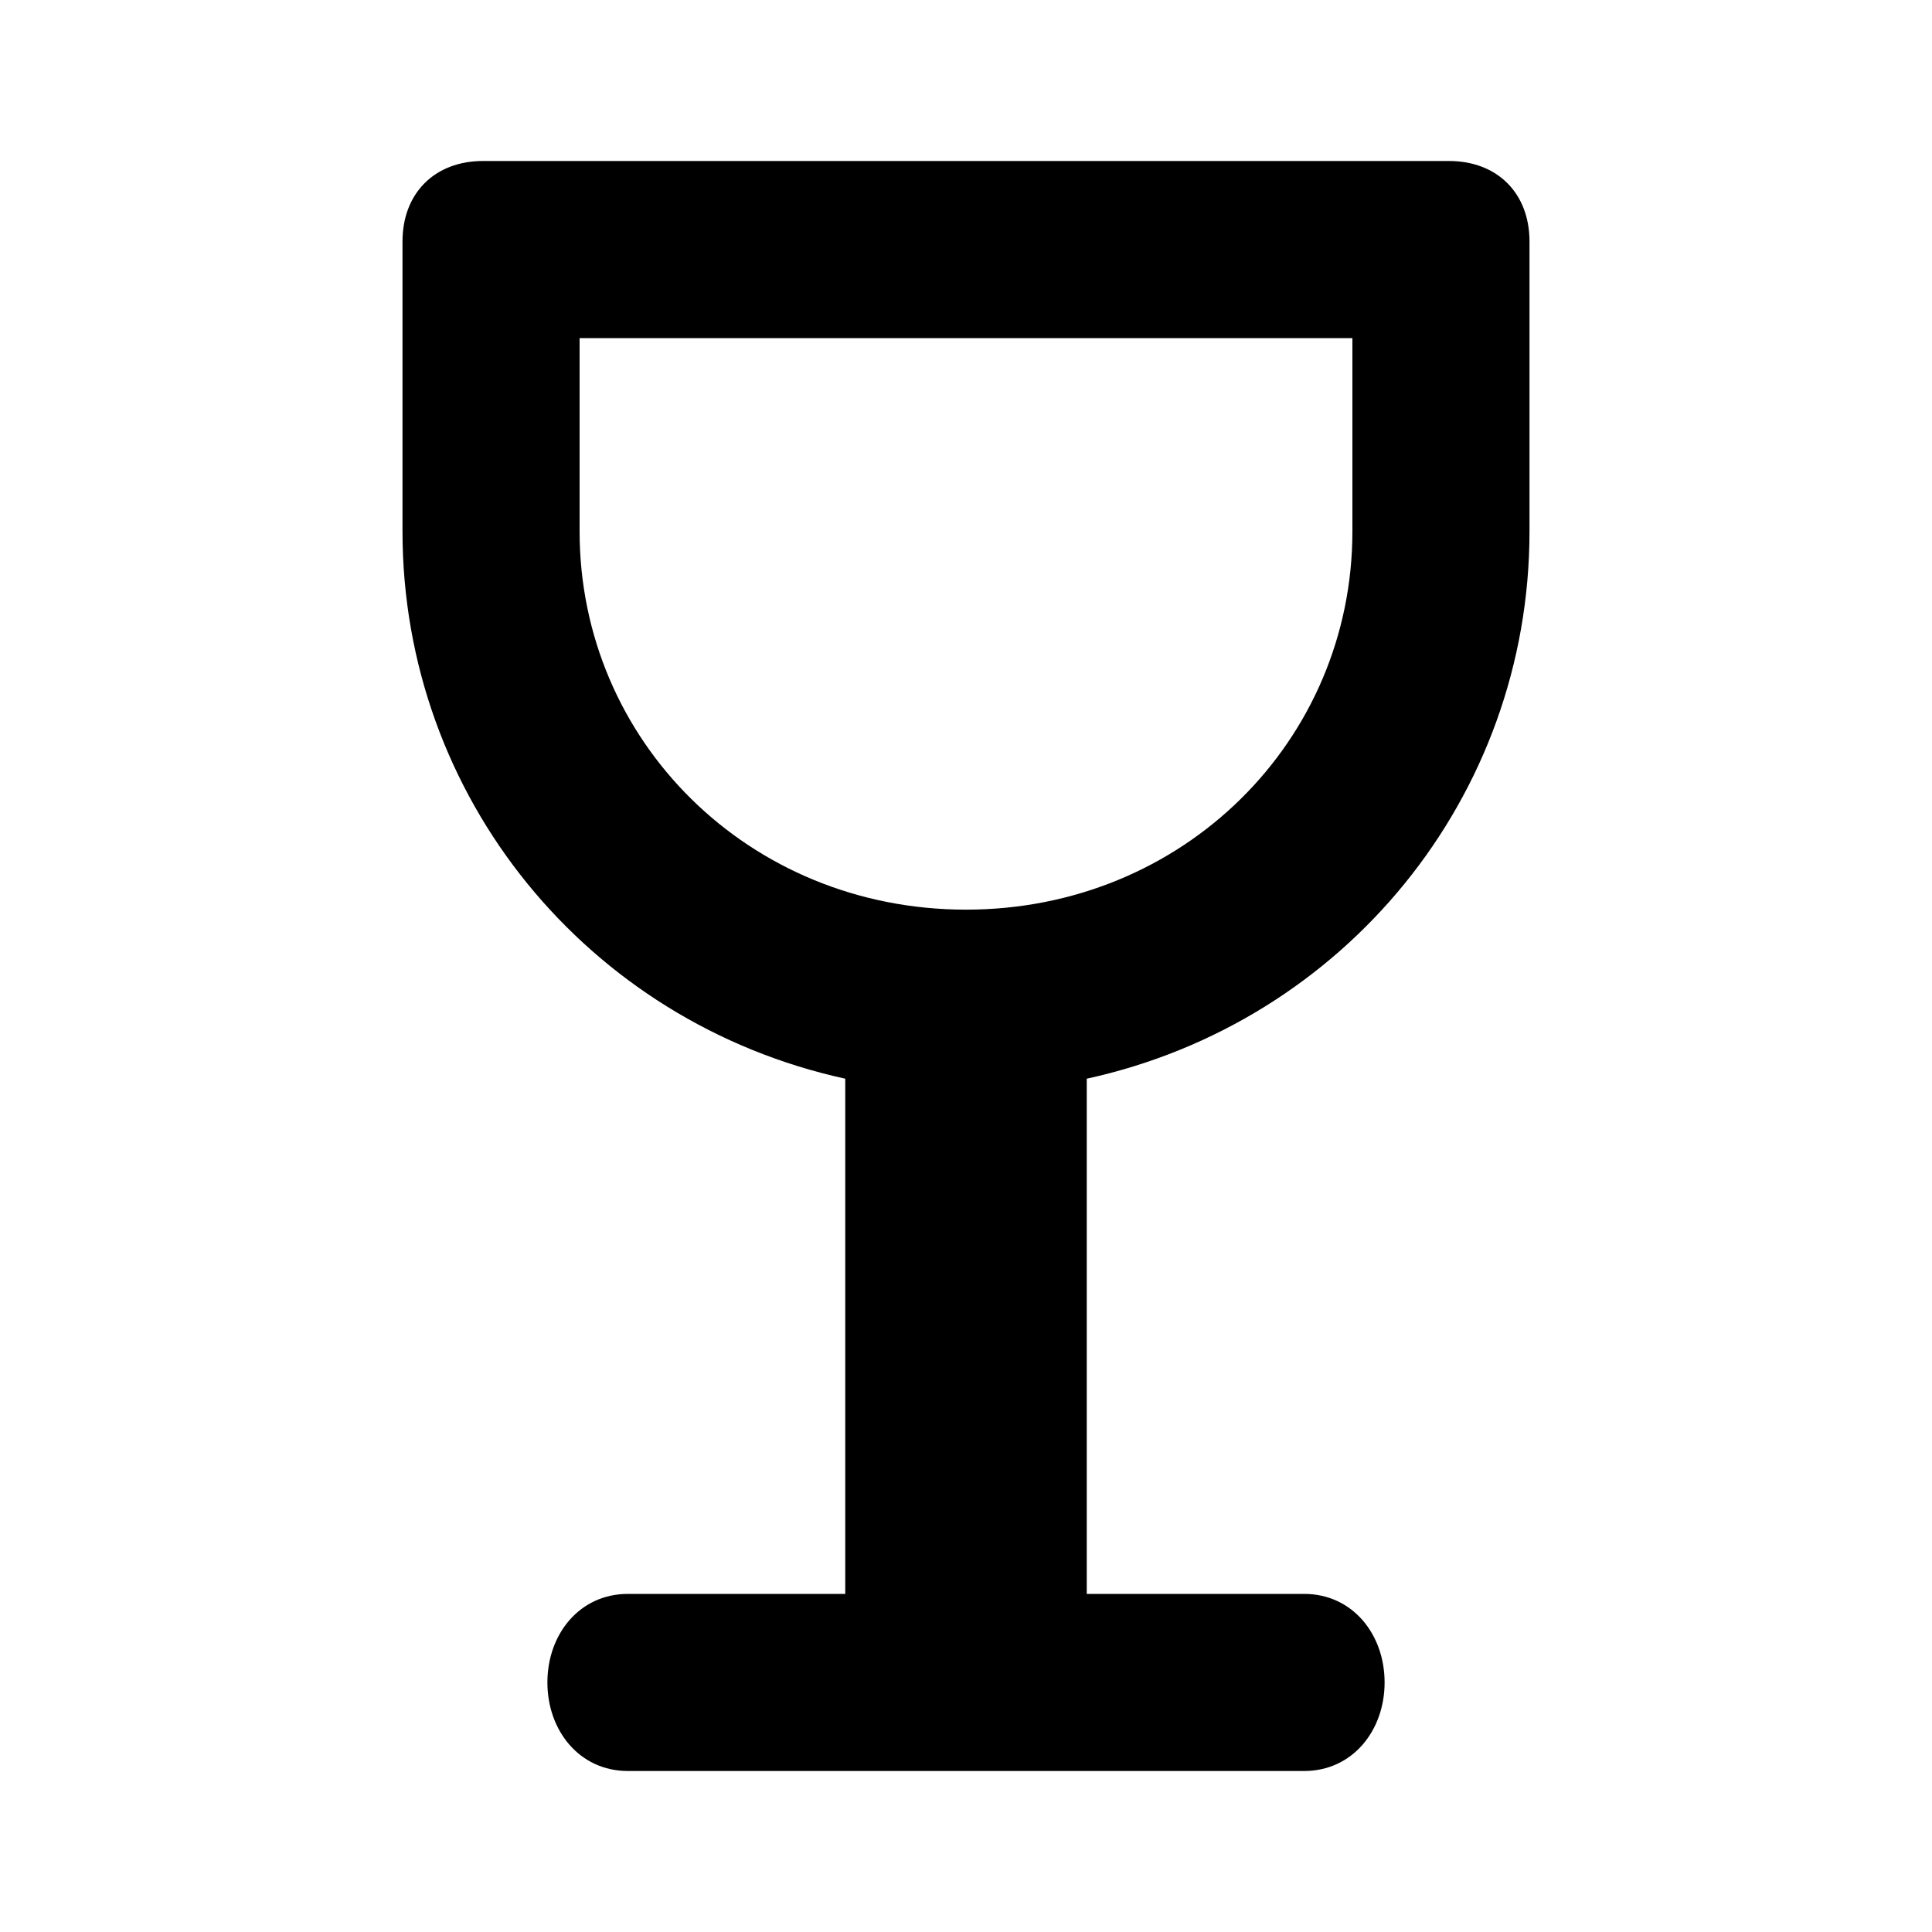
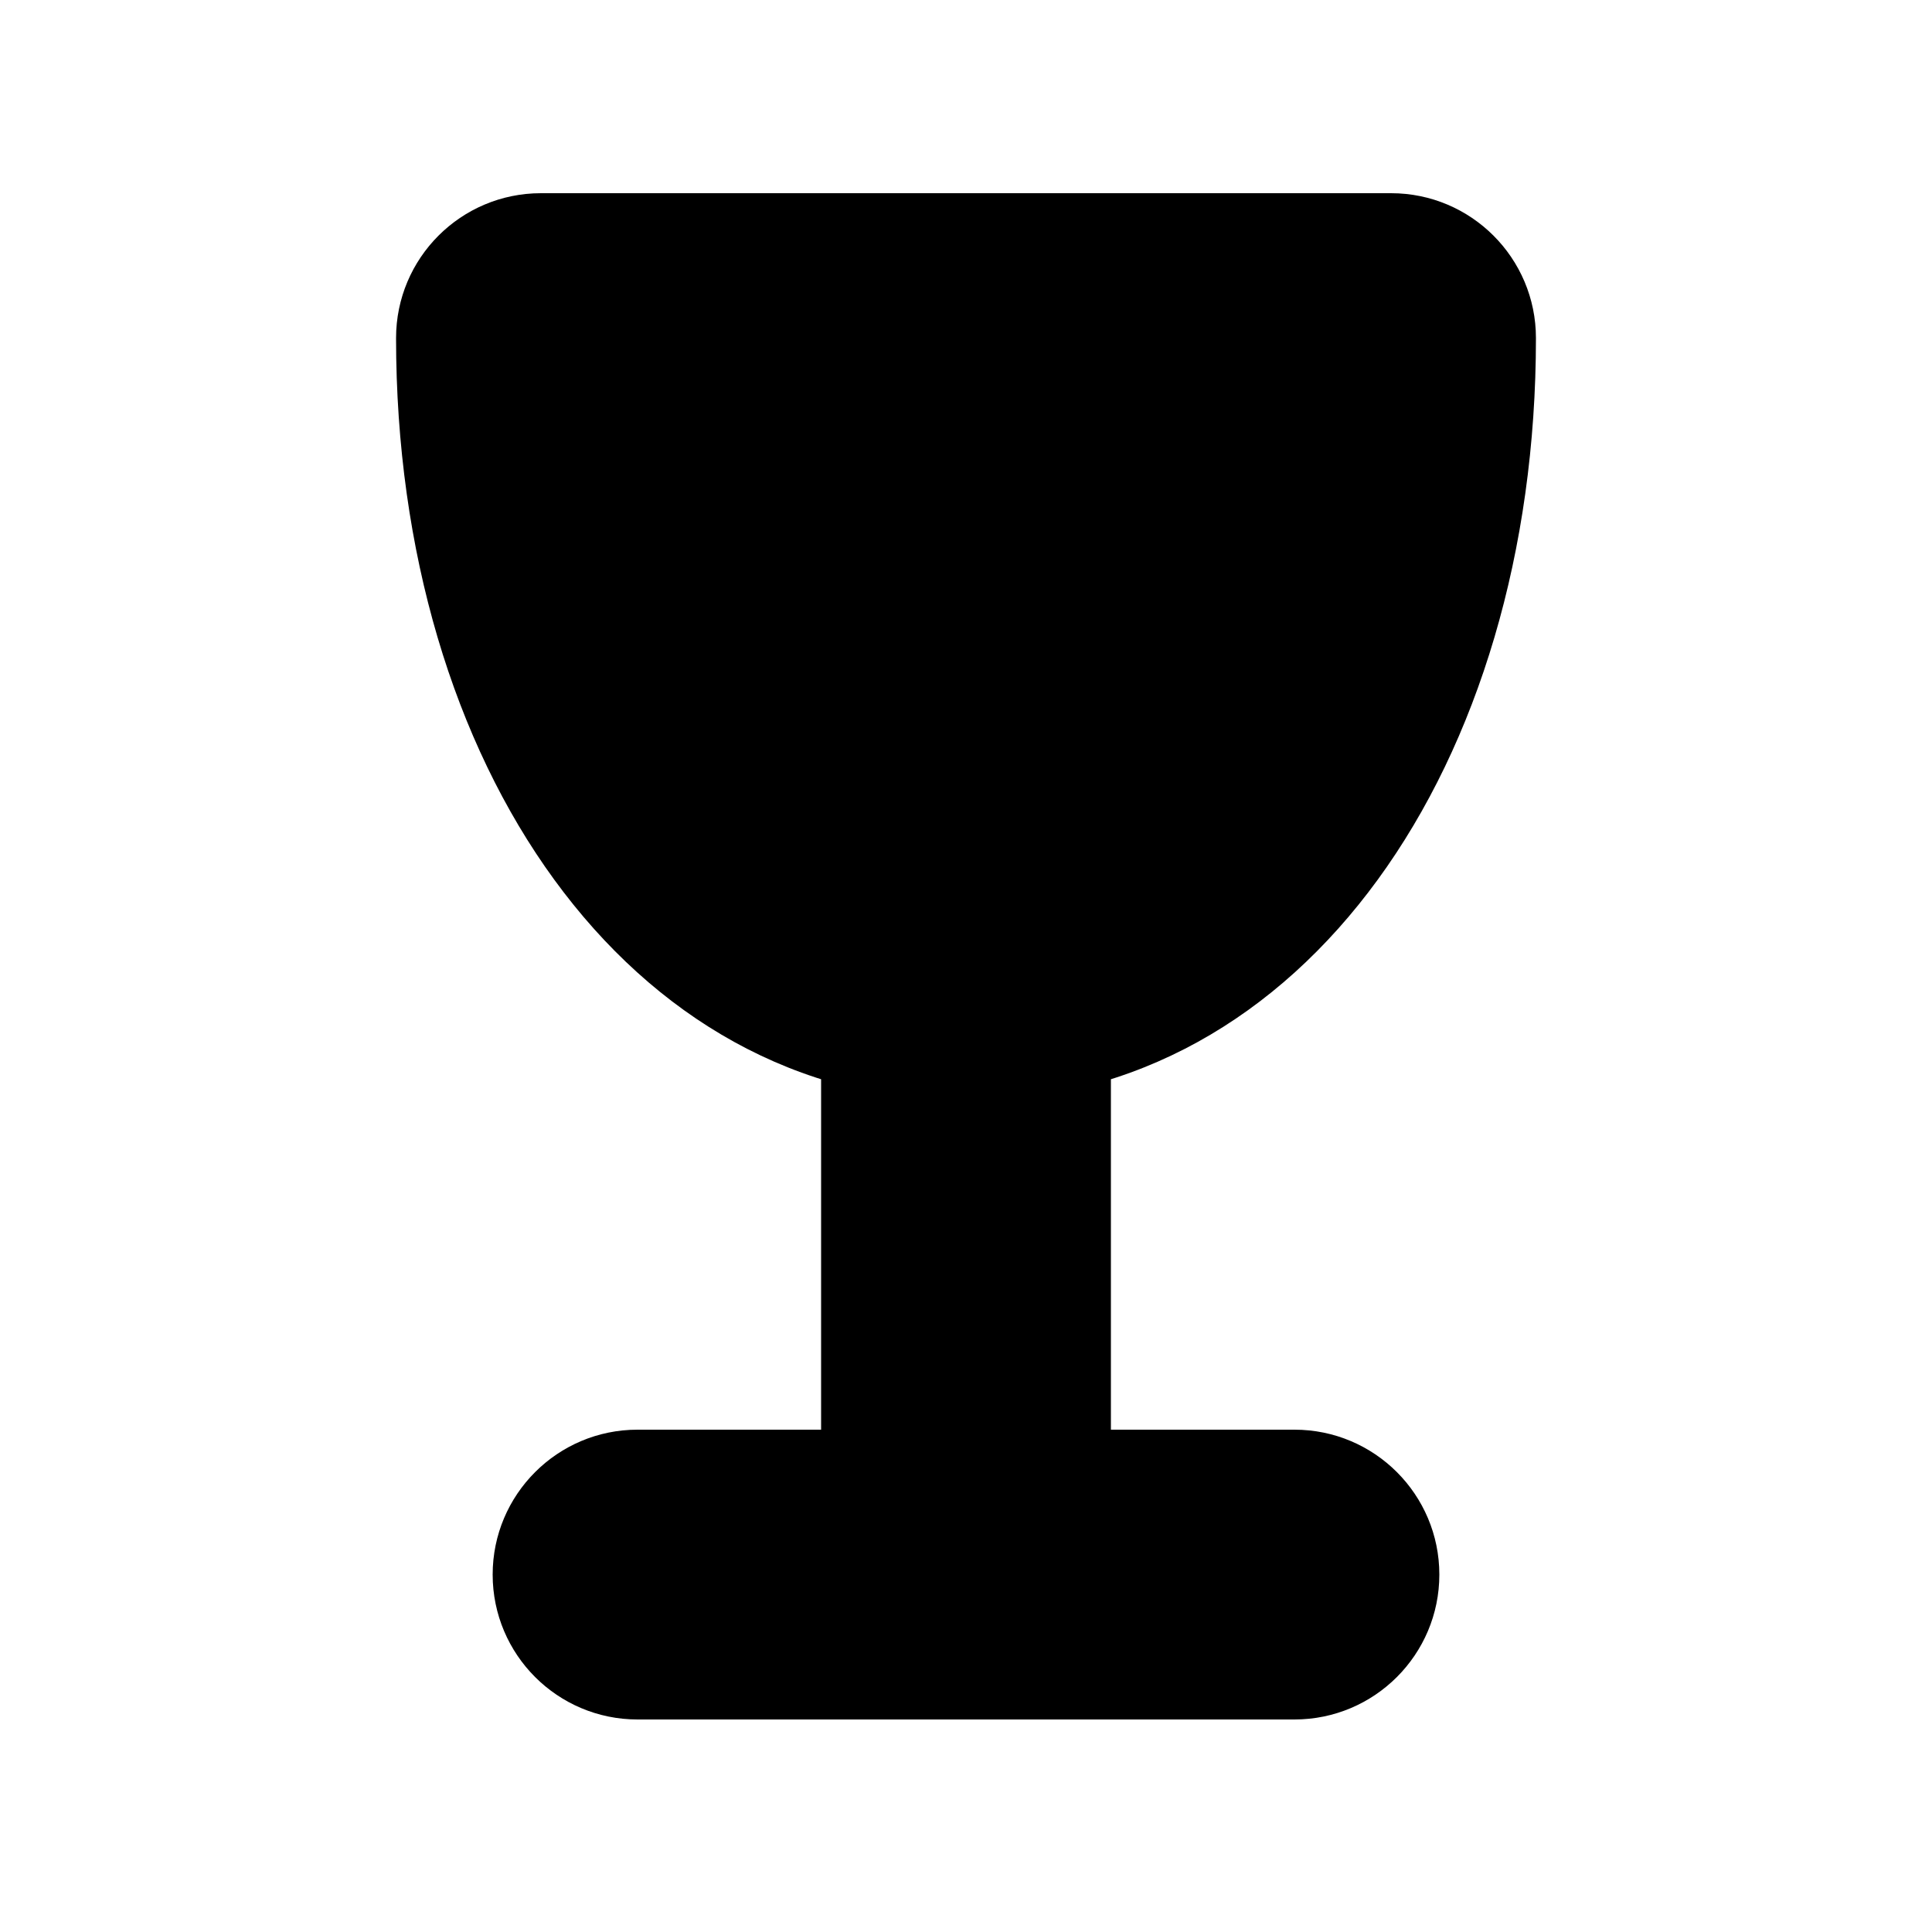
<svg xmlns="http://www.w3.org/2000/svg" width="24" height="24" viewBox="0 0 24 24" fill="none">
-   <path d="M6 2C5.4 2 5 2.4 5 3V6.6C5 9.9 7.3 12.7 10.5 13.4V19.8H7.8C7.2 19.8 6.8 20.3 6.8 20.9C6.8 21.5 7.2 22 7.8 22H16.2C16.8 22 17.2 21.5 17.2 20.9C17.2 20.3 16.8 19.8 16.2 19.8H13.5V13.4C16.7 12.7 19 9.9 19 6.6V3C19 2.4 18.6 2 18 2H6ZM7.2 4.2H16.8V6.6C16.8 9.2 14.7 11.3 12 11.3C9.3 11.3 7.2 9.2 7.2 6.6V4.2Z" fill="currentColor" />
+   <path d="M4.92 4.2A1.8 1.8 0 0 1 6.72 2.4H17.28A1.8 1.8 0 0 1 19.08 4.2C19.08 9.5 16.2 13.68 12 13.68C7.8 13.68 4.92 9.5 4.92 4.2ZM13.8 13.08L13.8 17.88C13.8 18.874 12.994 19.68 12 19.68C11.006 19.68 10.2 18.874 10.2 17.88L10.2 13.08C10.2 12.086 11.006 11.28 12 11.28C12.994 11.28 13.8 12.086 13.8 13.08ZM7.92 17.76L16.08 17.76C17.074 17.76 17.88 18.566 17.88 19.56C17.88 20.554 17.074 21.36 16.08 21.36L7.92 21.36C6.926 21.36 6.12 20.554 6.12 19.56C6.12 18.566 6.926 17.76 7.92 17.76Z" fill="currentColor" />
</svg>
